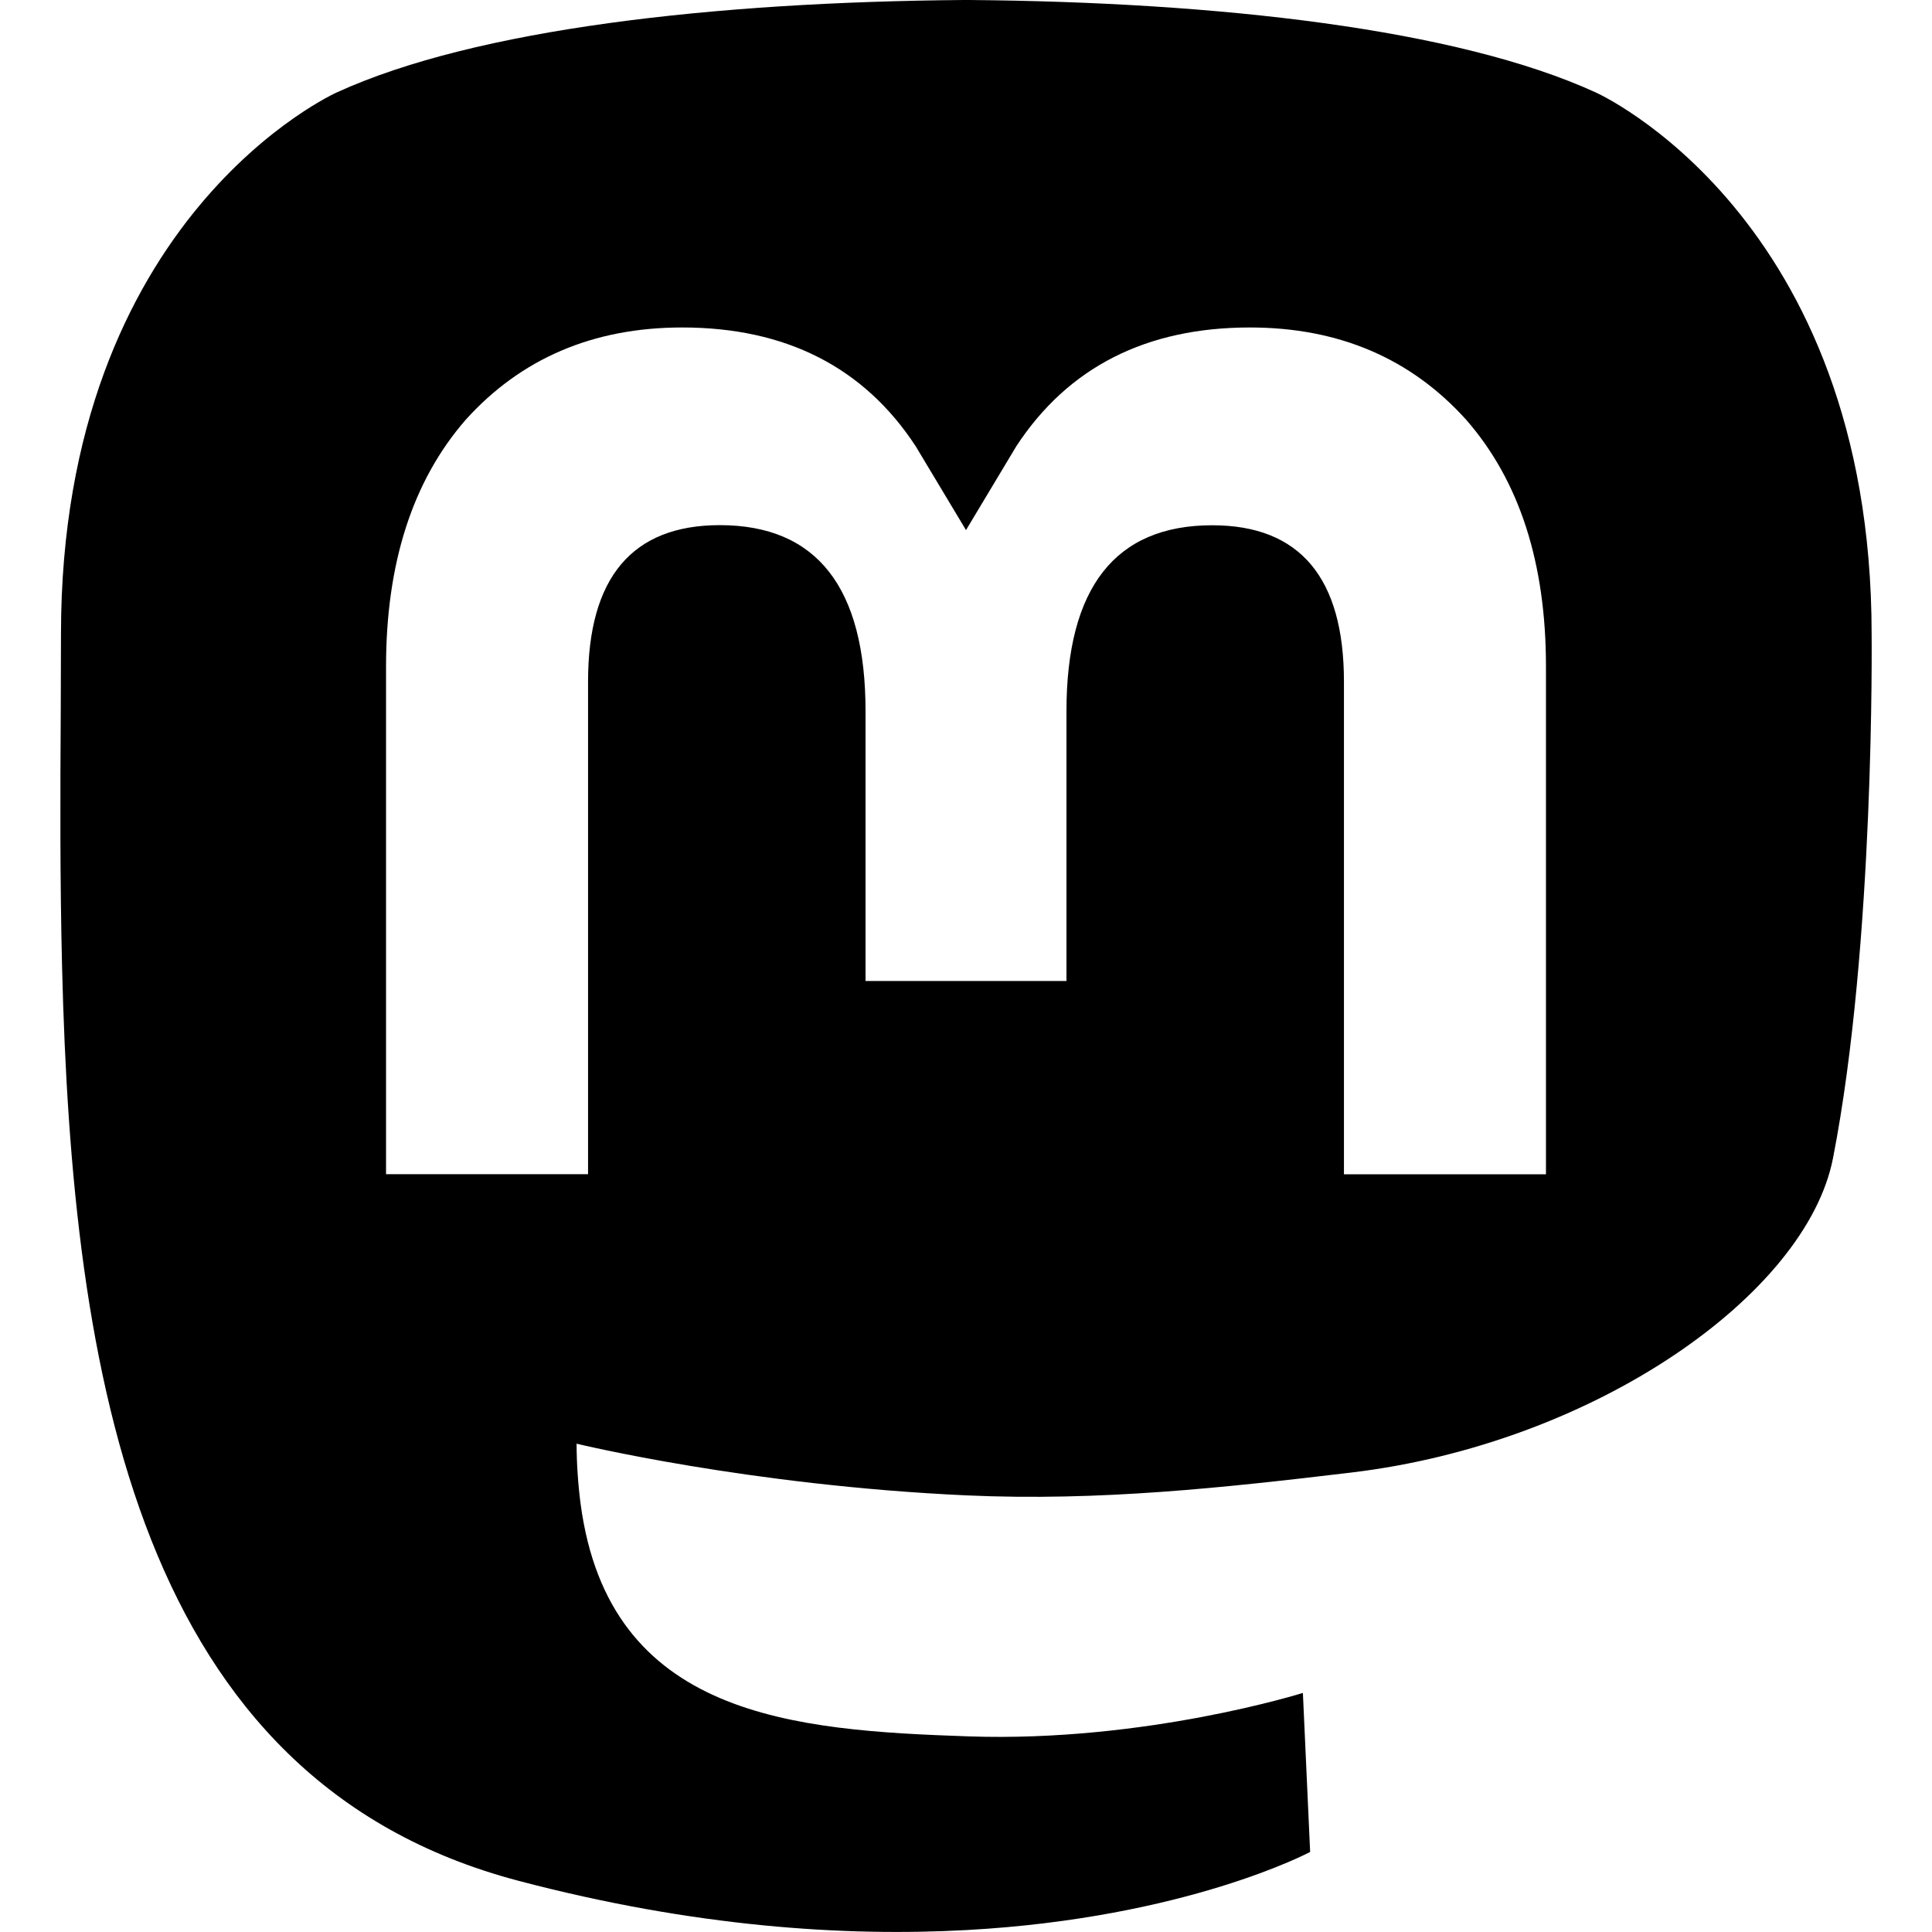
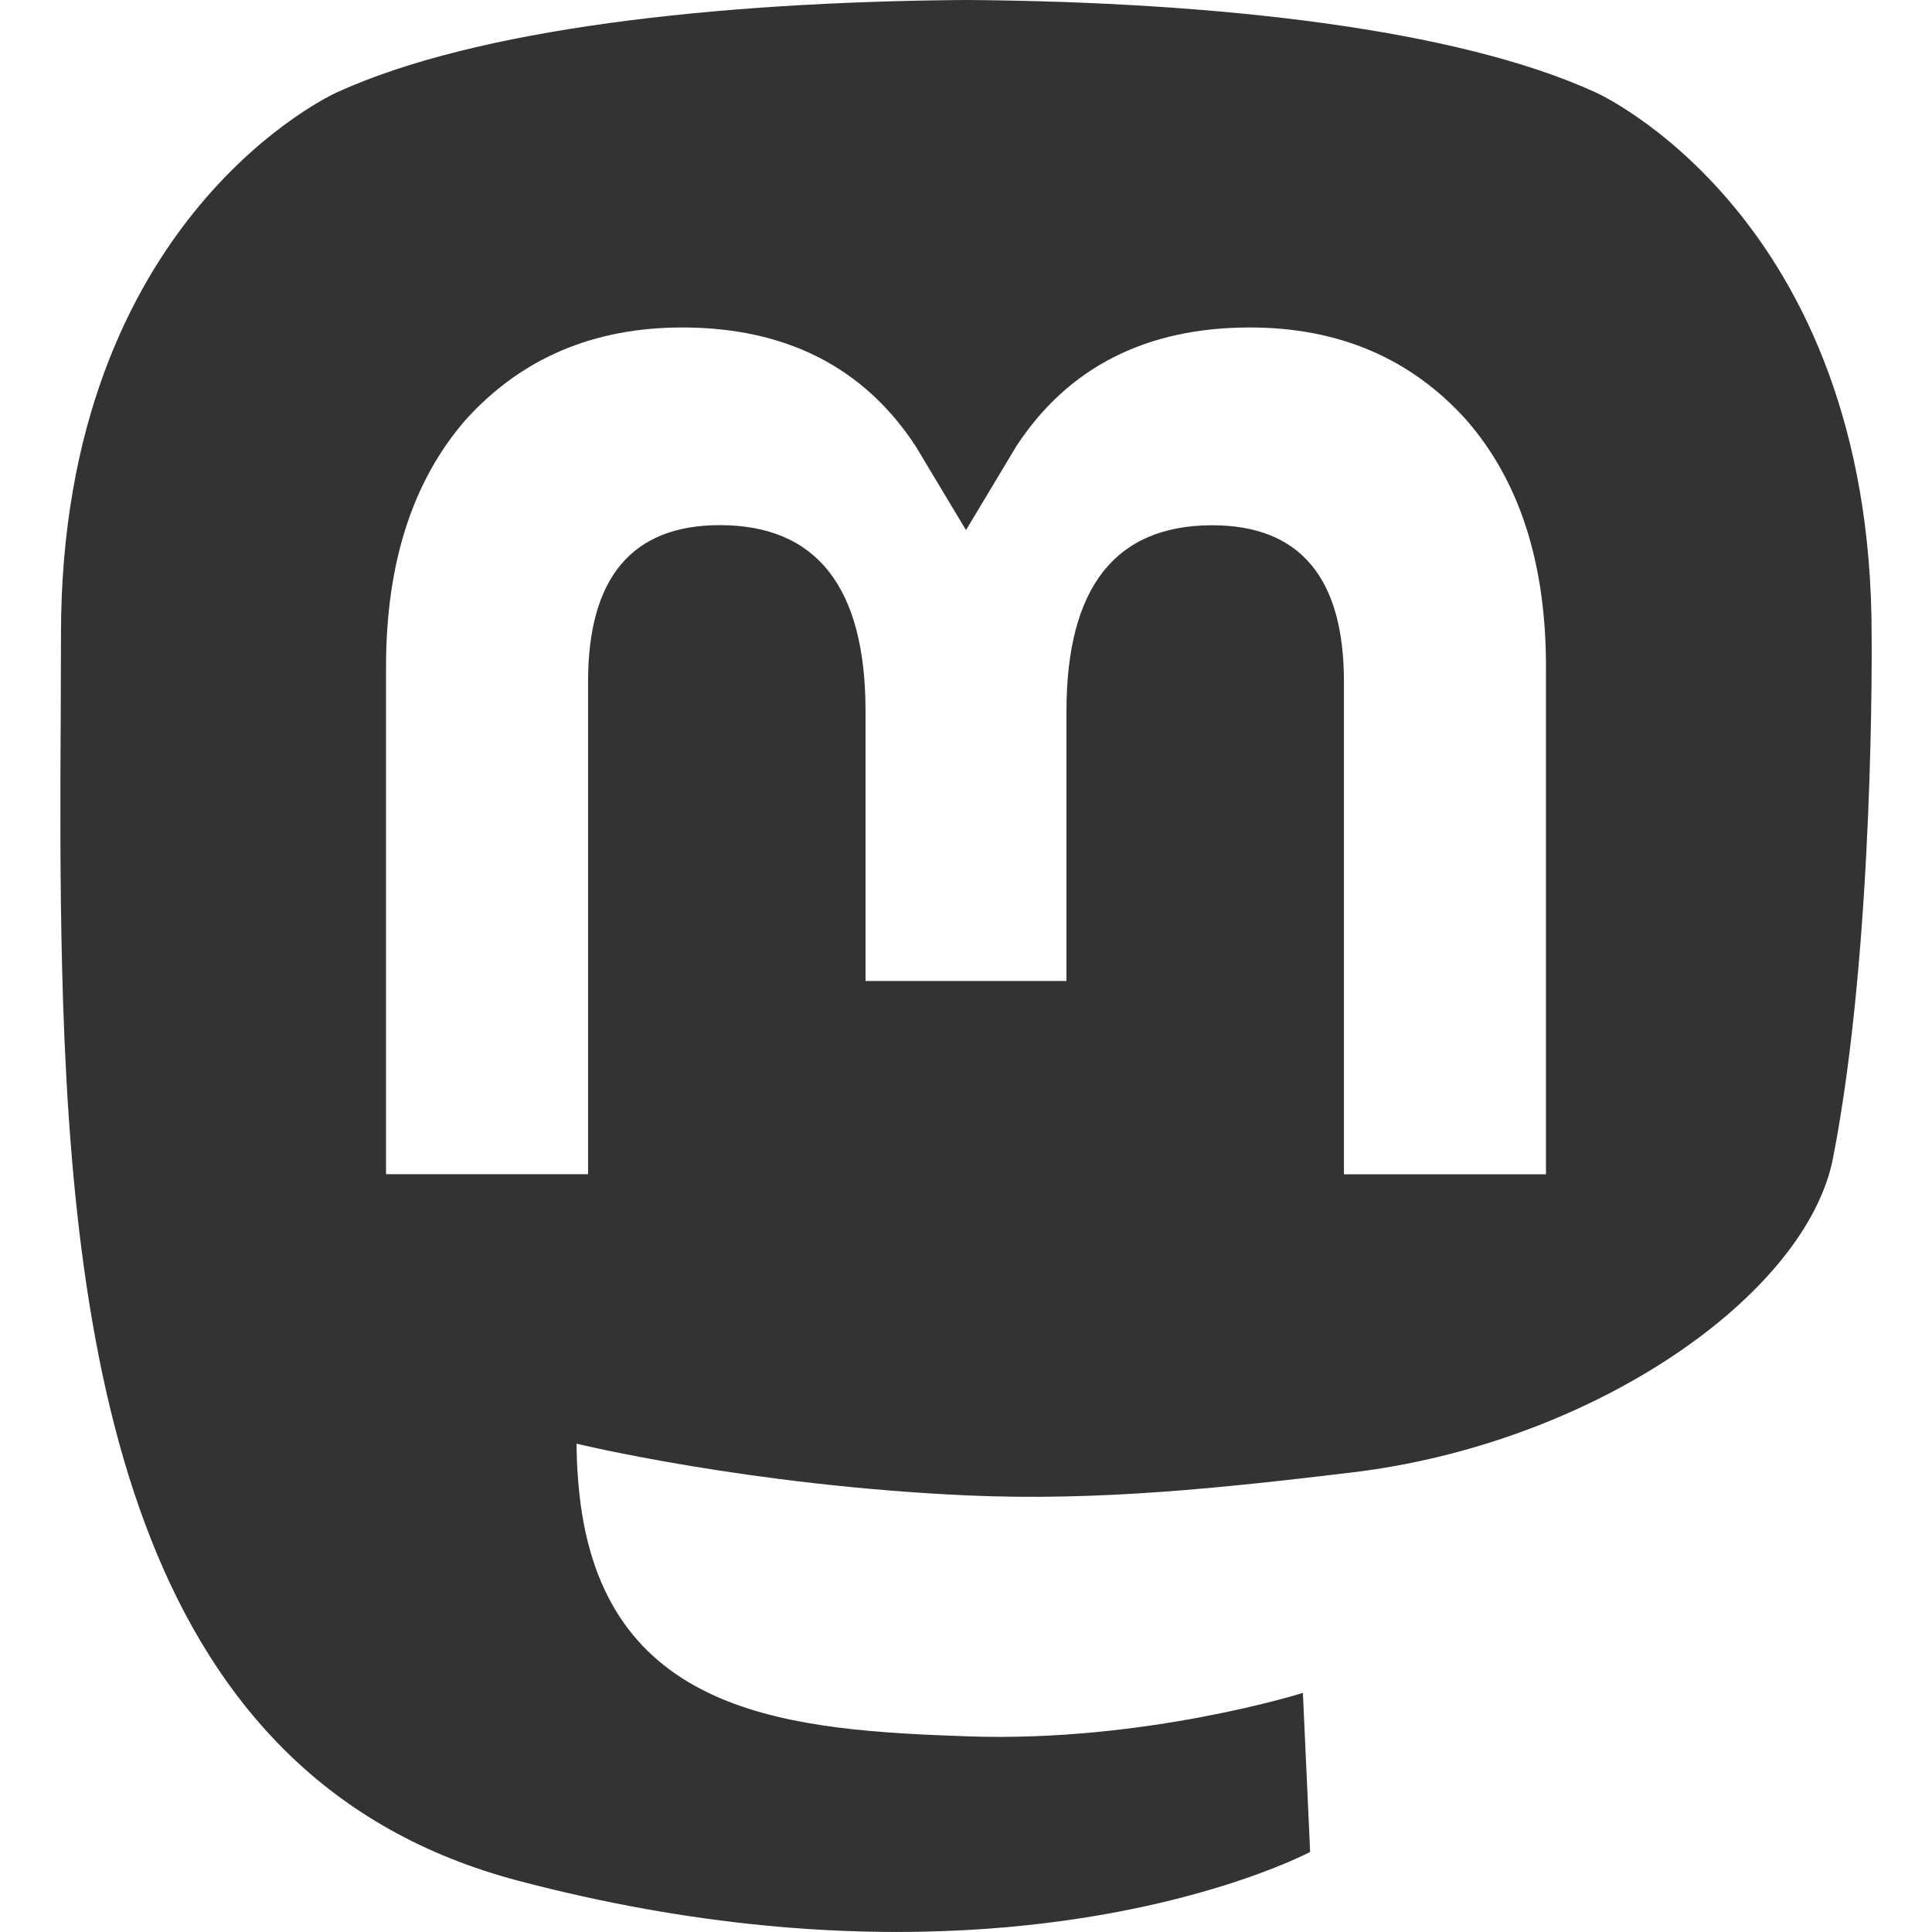
- <svg xmlns="http://www.w3.org/2000/svg" width="16" height="16" fill="currentColor" class="bi bi-mastodon" viewBox="0 0 16 16">
+ <svg xmlns="http://www.w3.org/2000/svg" width="22" height="22" fill="currentColor" fill-opacity="0.8" viewBox="0 0 16 16">
  <path d="M11.19 12.195c2.016-.24 3.77-1.475 3.99-2.603.348-1.778.32-4.339.32-4.339 0-3.47-2.286-4.488-2.286-4.488C12.062.238 10.083.017 8.027 0h-.05C5.92.017 3.942.238 2.79.765c0 0-2.285 1.017-2.285 4.488l-.002.662c-.004.64-.007 1.35.011 2.091.083 3.394.626 6.74 3.78 7.57 1.454.383 2.703.463 3.709.408 1.823-.1 2.847-.647 2.847-.647l-.06-1.317s-1.303.41-2.767.36c-1.45-.05-2.98-.156-3.215-1.928a4 4 0 0 1-.033-.496s1.424.346 3.228.428c1.103.05 2.137-.064 3.188-.189zm1.613-2.47H11.13v-4.08c0-.859-.364-1.295-1.091-1.295-.804 0-1.207.517-1.207 1.541v2.233H7.168V5.89c0-1.024-.403-1.541-1.207-1.541-.727 0-1.091.436-1.091 1.296v4.079H3.197V5.522q0-1.288.66-2.046c.456-.505 1.052-.764 1.793-.764.856 0 1.504.328 1.933.983L8 4.39l.417-.695c.429-.655 1.077-.983 1.934-.983.74 0 1.336.259 1.791.764q.662.757.661 2.046z" />
</svg>
